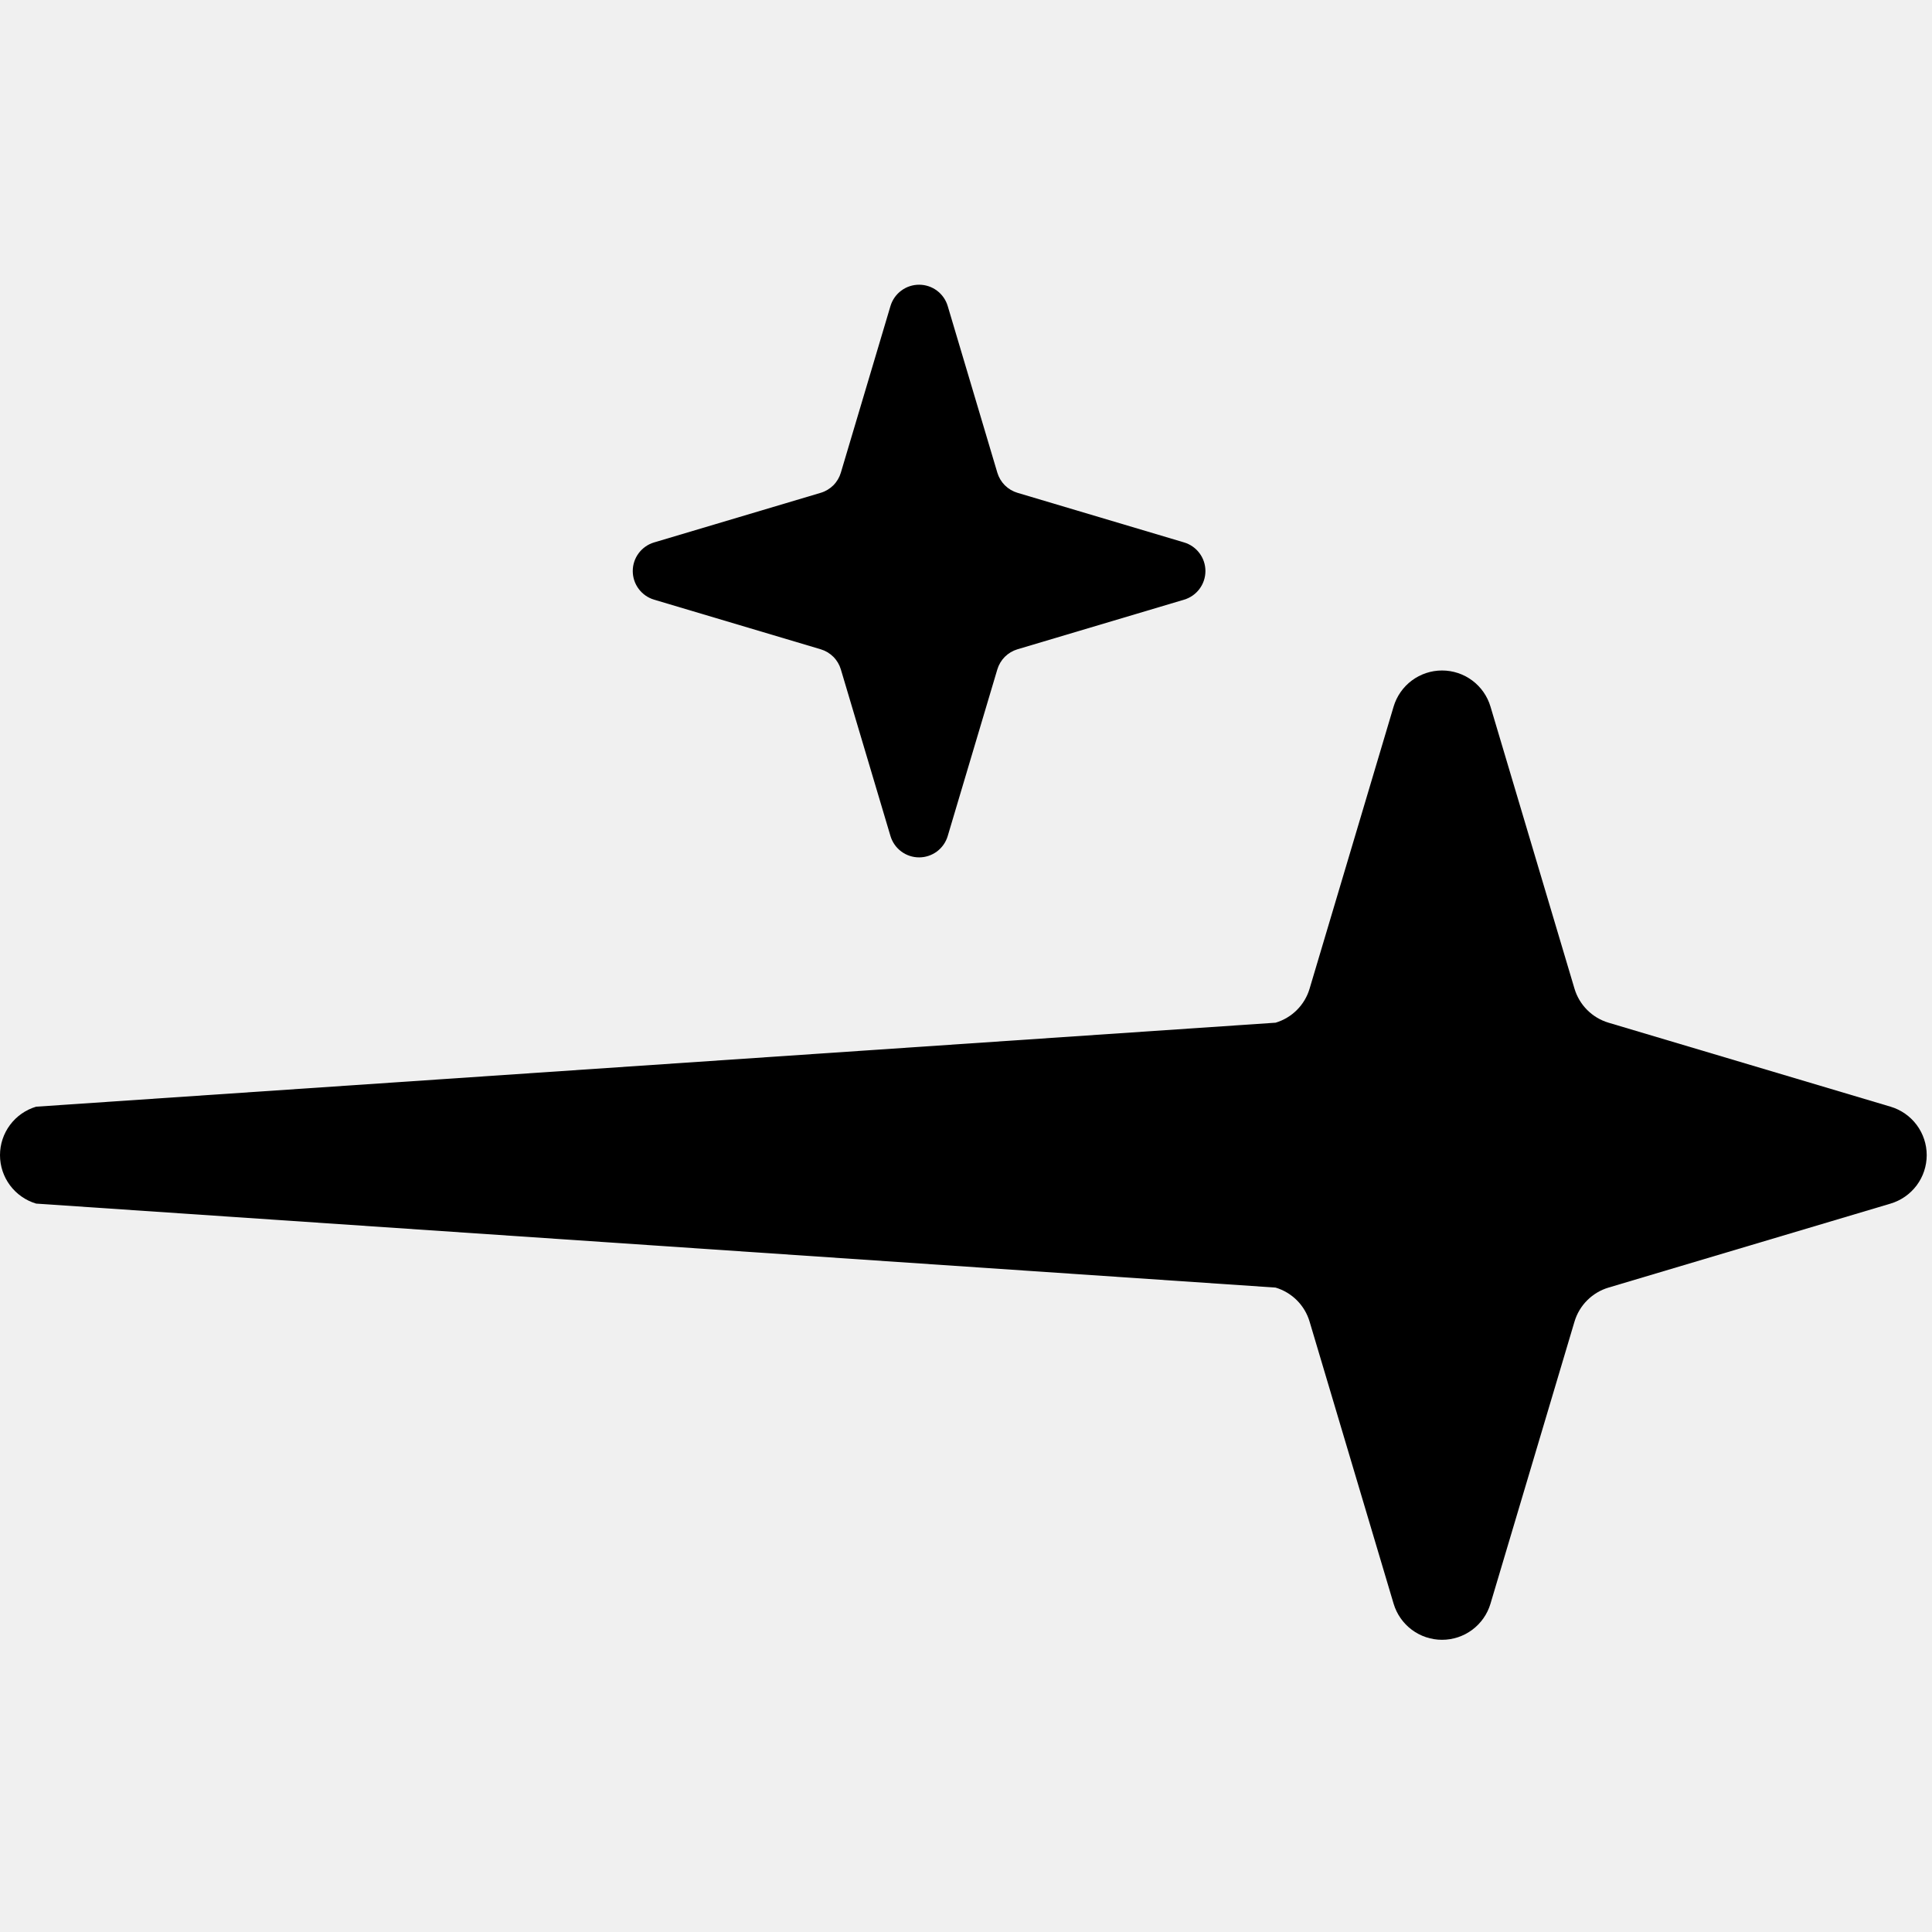
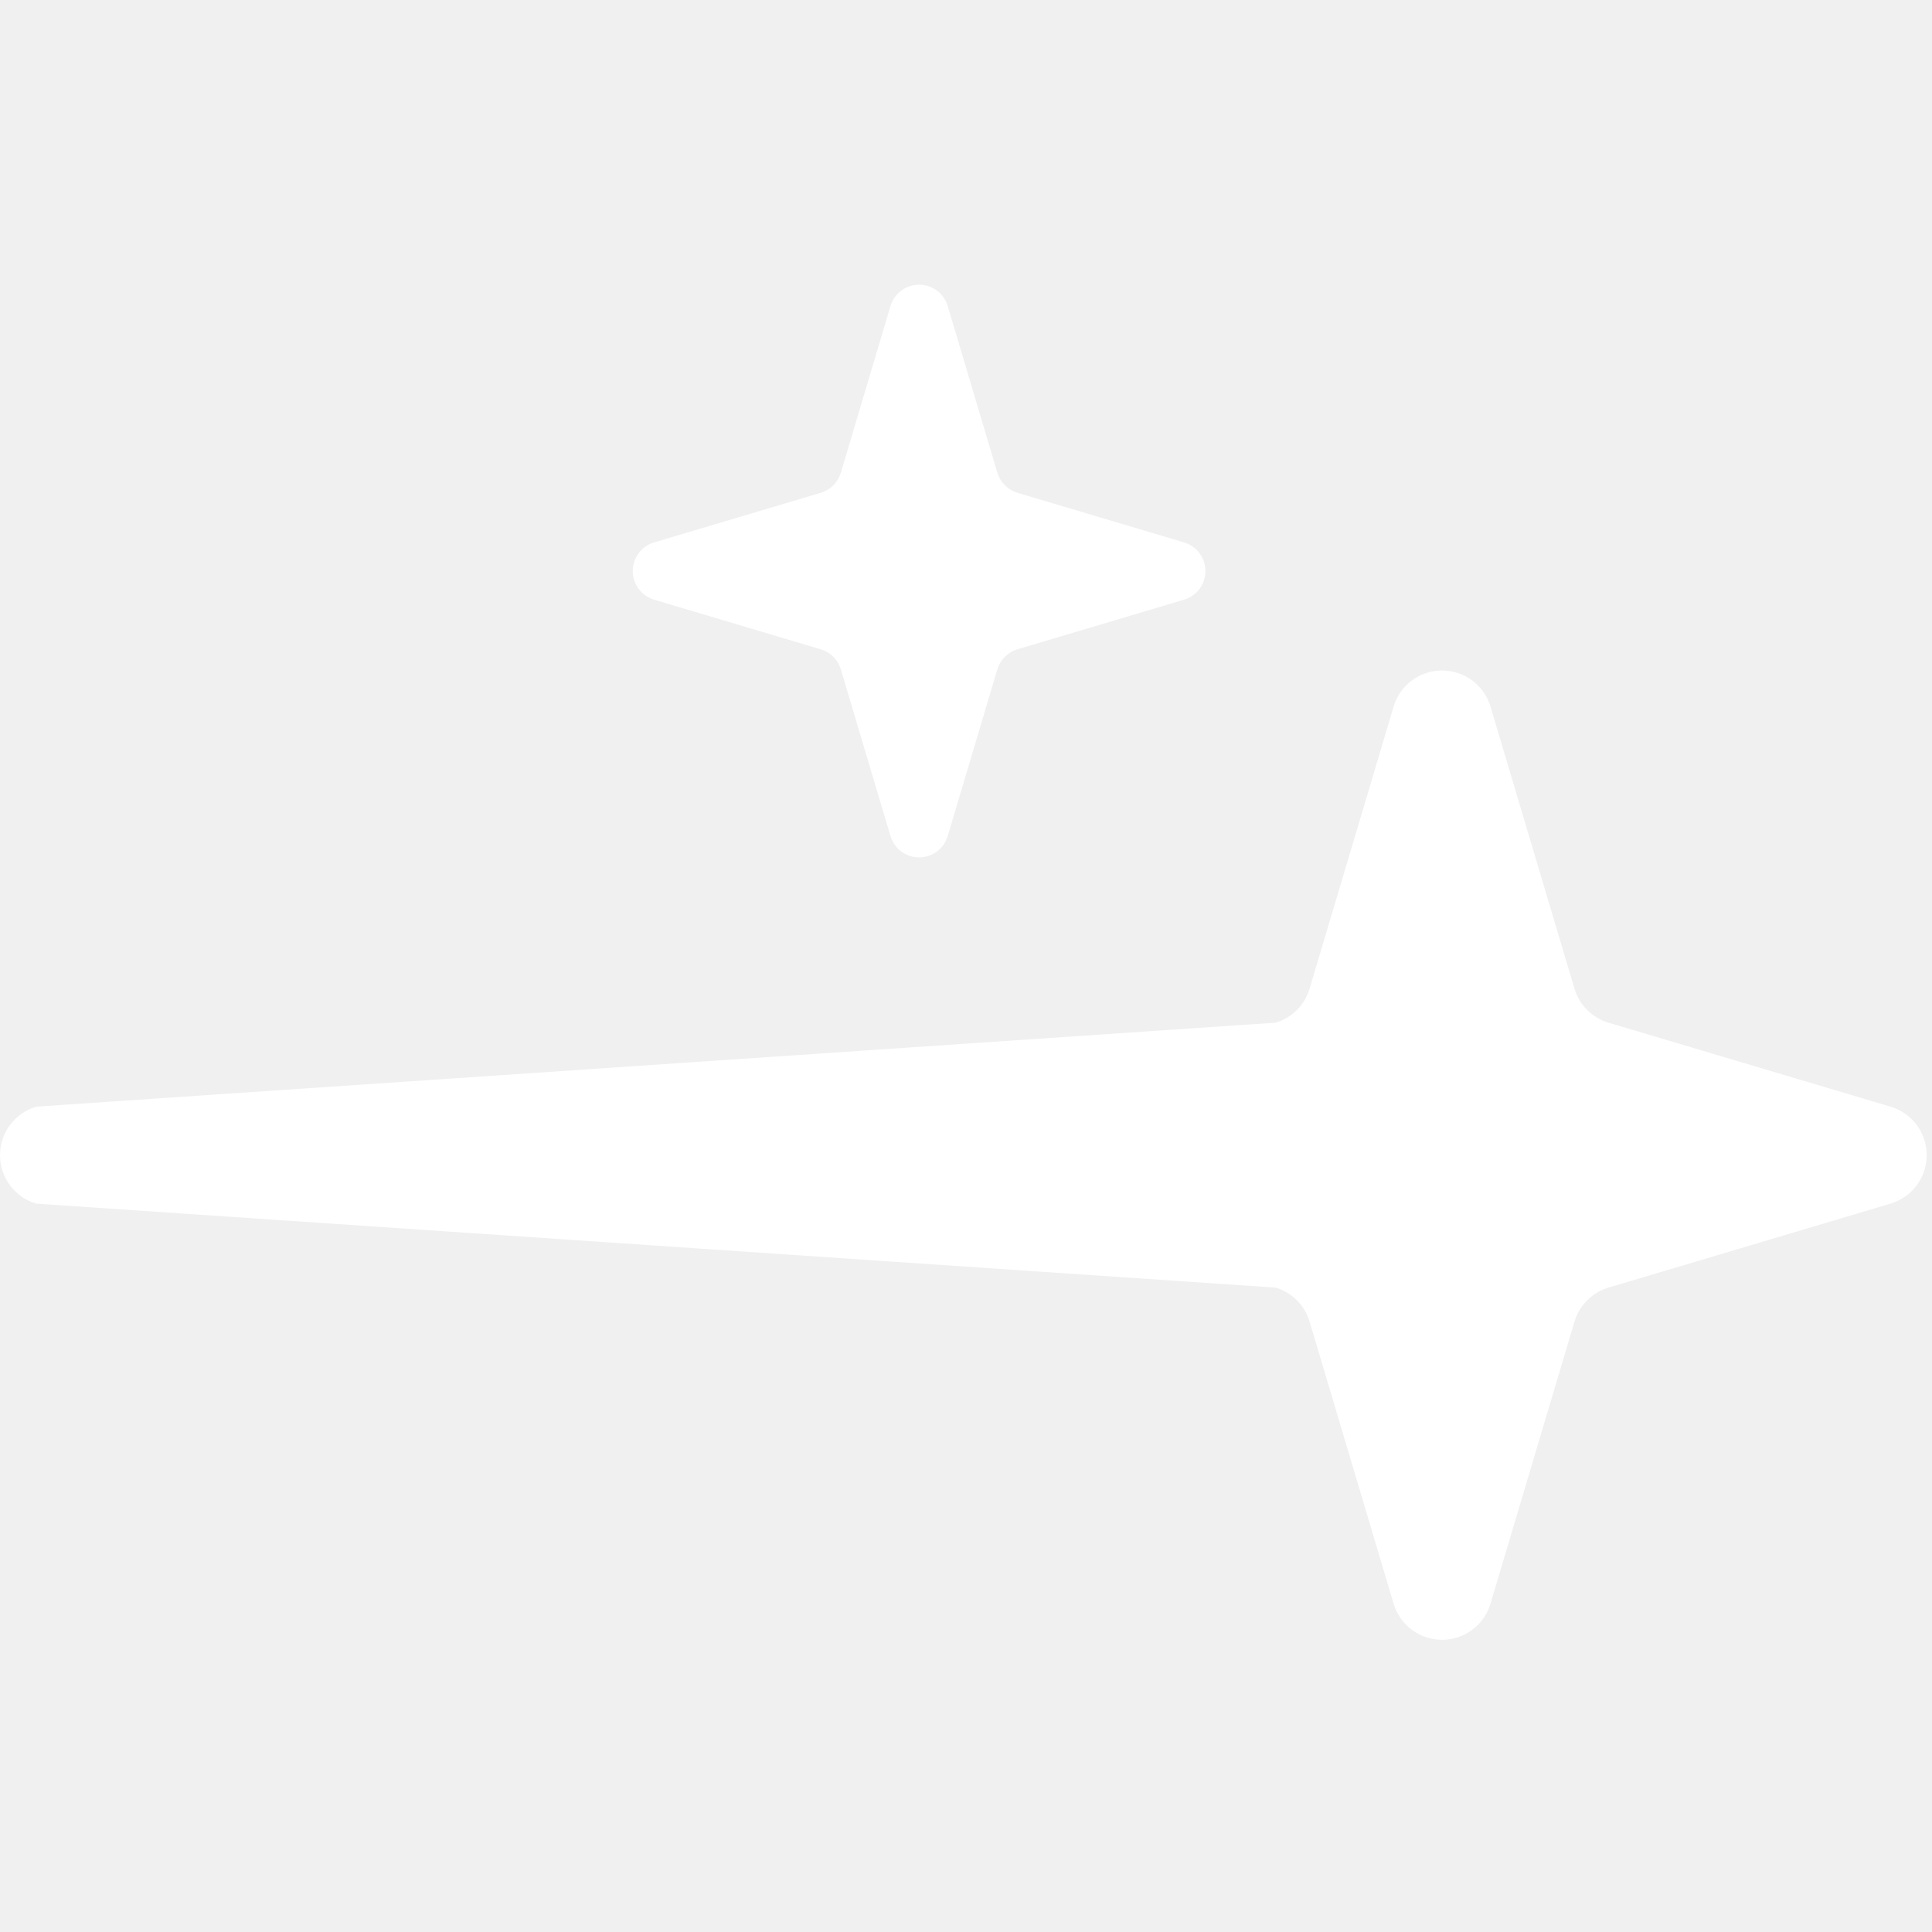
<svg xmlns="http://www.w3.org/2000/svg" width="34" height="34" viewBox="0 0 95 95" fill="none">
-   <path fill-rule="evenodd" clip-rule="evenodd" d="M1.776 59.183L62.723 63.313C63.118 63.431 63.479 63.646 63.771 63.938C64.063 64.23 64.278 64.59 64.395 64.986L68.526 78.856C68.679 79.369 68.993 79.819 69.422 80.139C69.852 80.459 70.373 80.632 70.908 80.632C71.444 80.632 71.965 80.459 72.394 80.139C72.823 79.819 73.138 79.369 73.29 78.856L77.421 64.986C77.539 64.59 77.753 64.23 78.046 63.938C78.338 63.646 78.698 63.431 79.094 63.313L92.963 59.183C93.476 59.03 93.927 58.715 94.247 58.286C94.567 57.857 94.74 57.336 94.74 56.8C94.74 56.265 94.567 55.744 94.247 55.315C93.927 54.885 93.476 54.571 92.963 54.418L79.094 50.288C78.698 50.17 78.338 49.955 78.046 49.663C77.754 49.371 77.539 49.011 77.421 48.615L73.29 34.745C73.138 34.232 72.823 33.782 72.394 33.462C71.965 33.142 71.444 32.969 70.908 32.969C70.373 32.969 69.852 33.142 69.422 33.462C68.993 33.782 68.679 34.232 68.526 34.745L64.395 48.615C64.278 49.011 64.063 49.371 63.771 49.663C63.479 49.955 63.118 50.17 62.723 50.288L1.776 54.418C1.263 54.571 0.813 54.885 0.493 55.315C0.173 55.744 2.24755e-06 56.265 0 56.8C-2.24751e-06 57.336 0.173 57.857 0.493 58.286C0.813 58.715 1.263 59.03 1.776 59.183Z" fill="black" />
-   <path fill-rule="evenodd" clip-rule="evenodd" d="M32.164 29.487L40.358 31.927C40.592 31.997 40.804 32.124 40.977 32.296C41.15 32.469 41.276 32.681 41.346 32.915L43.786 41.109C43.877 41.413 44.062 41.678 44.316 41.868C44.57 42.057 44.877 42.159 45.194 42.159C45.51 42.159 45.818 42.057 46.072 41.868C46.325 41.678 46.511 41.413 46.601 41.109L49.041 32.915C49.111 32.681 49.238 32.469 49.41 32.296C49.583 32.124 49.796 31.997 50.03 31.927L58.224 29.487C58.527 29.397 58.793 29.211 58.982 28.957C59.171 28.704 59.273 28.396 59.273 28.079C59.273 27.763 59.171 27.455 58.982 27.202C58.793 26.948 58.527 26.762 58.224 26.672L50.03 24.232C49.796 24.162 49.583 24.035 49.41 23.863C49.238 23.69 49.111 23.477 49.041 23.243L46.601 15.049C46.511 14.746 46.325 14.48 46.072 14.291C45.818 14.102 45.51 14 45.194 14C44.877 14 44.569 14.102 44.316 14.291C44.062 14.48 43.877 14.746 43.786 15.049L41.346 23.243C41.276 23.477 41.15 23.69 40.977 23.863C40.804 24.035 40.592 24.162 40.358 24.232L32.164 26.672C31.86 26.762 31.595 26.948 31.405 27.202C31.216 27.455 31.114 27.763 31.114 28.079C31.114 28.396 31.216 28.704 31.405 28.957C31.595 29.211 31.86 29.397 32.164 29.487Z" fill="black" />
+   <path fill-rule="evenodd" clip-rule="evenodd" d="M1.776 59.183L62.723 63.313C63.118 63.431 63.479 63.646 63.771 63.938C64.063 64.23 64.278 64.59 64.395 64.986L68.526 78.856C68.679 79.369 68.993 79.819 69.422 80.139C69.852 80.459 70.373 80.632 70.908 80.632C71.444 80.632 71.965 80.459 72.394 80.139C72.823 79.819 73.138 79.369 73.29 78.856L77.421 64.986C77.539 64.59 77.753 64.23 78.046 63.938C78.338 63.646 78.698 63.431 79.094 63.313L92.963 59.183C93.476 59.03 93.927 58.715 94.247 58.286C94.567 57.857 94.74 57.336 94.74 56.8C94.74 56.265 94.567 55.744 94.247 55.315C93.927 54.885 93.476 54.571 92.963 54.418L79.094 50.288C78.698 50.17 78.338 49.955 78.046 49.663C77.754 49.371 77.539 49.011 77.421 48.615L73.29 34.745C73.138 34.232 72.823 33.782 72.394 33.462C71.965 33.142 71.444 32.969 70.908 32.969C70.373 32.969 69.852 33.142 69.422 33.462C68.993 33.782 68.679 34.232 68.526 34.745L64.395 48.615C64.278 49.011 64.063 49.371 63.771 49.663C63.479 49.955 63.118 50.17 62.723 50.288L1.776 54.418C1.263 54.571 0.813 54.885 0.493 55.315C0.173 55.744 2.24755e-06 56.265 0 56.8C-2.24751e-06 57.336 0.173 57.857 0.493 58.286C0.813 58.715 1.263 59.03 1.776 59.183Z" fill="white" />
+   <path fill-rule="evenodd" clip-rule="evenodd" d="M32.164 29.487L40.358 31.927C40.592 31.997 40.804 32.124 40.977 32.296C41.15 32.469 41.276 32.681 41.346 32.915L43.786 41.109C43.877 41.413 44.062 41.678 44.316 41.868C44.57 42.057 44.877 42.159 45.194 42.159C45.51 42.159 45.818 42.057 46.072 41.868C46.325 41.678 46.511 41.413 46.601 41.109L49.041 32.915C49.111 32.681 49.238 32.469 49.41 32.296C49.583 32.124 49.796 31.997 50.03 31.927L58.224 29.487C58.527 29.397 58.793 29.211 58.982 28.957C59.171 28.704 59.273 28.396 59.273 28.079C59.273 27.763 59.171 27.455 58.982 27.202C58.793 26.948 58.527 26.762 58.224 26.672L50.03 24.232C49.796 24.162 49.583 24.035 49.41 23.863C49.238 23.69 49.111 23.477 49.041 23.243L46.601 15.049C46.511 14.746 46.325 14.48 46.072 14.291C45.818 14.102 45.51 14 45.194 14C44.877 14 44.569 14.102 44.316 14.291C44.062 14.48 43.877 14.746 43.786 15.049L41.346 23.243C41.276 23.477 41.15 23.69 40.977 23.863C40.804 24.035 40.592 24.162 40.358 24.232L32.164 26.672C31.86 26.762 31.595 26.948 31.405 27.202C31.216 27.455 31.114 27.763 31.114 28.079C31.114 28.396 31.216 28.704 31.405 28.957C31.595 29.211 31.86 29.397 32.164 29.487Z" fill="white" />
</svg>
